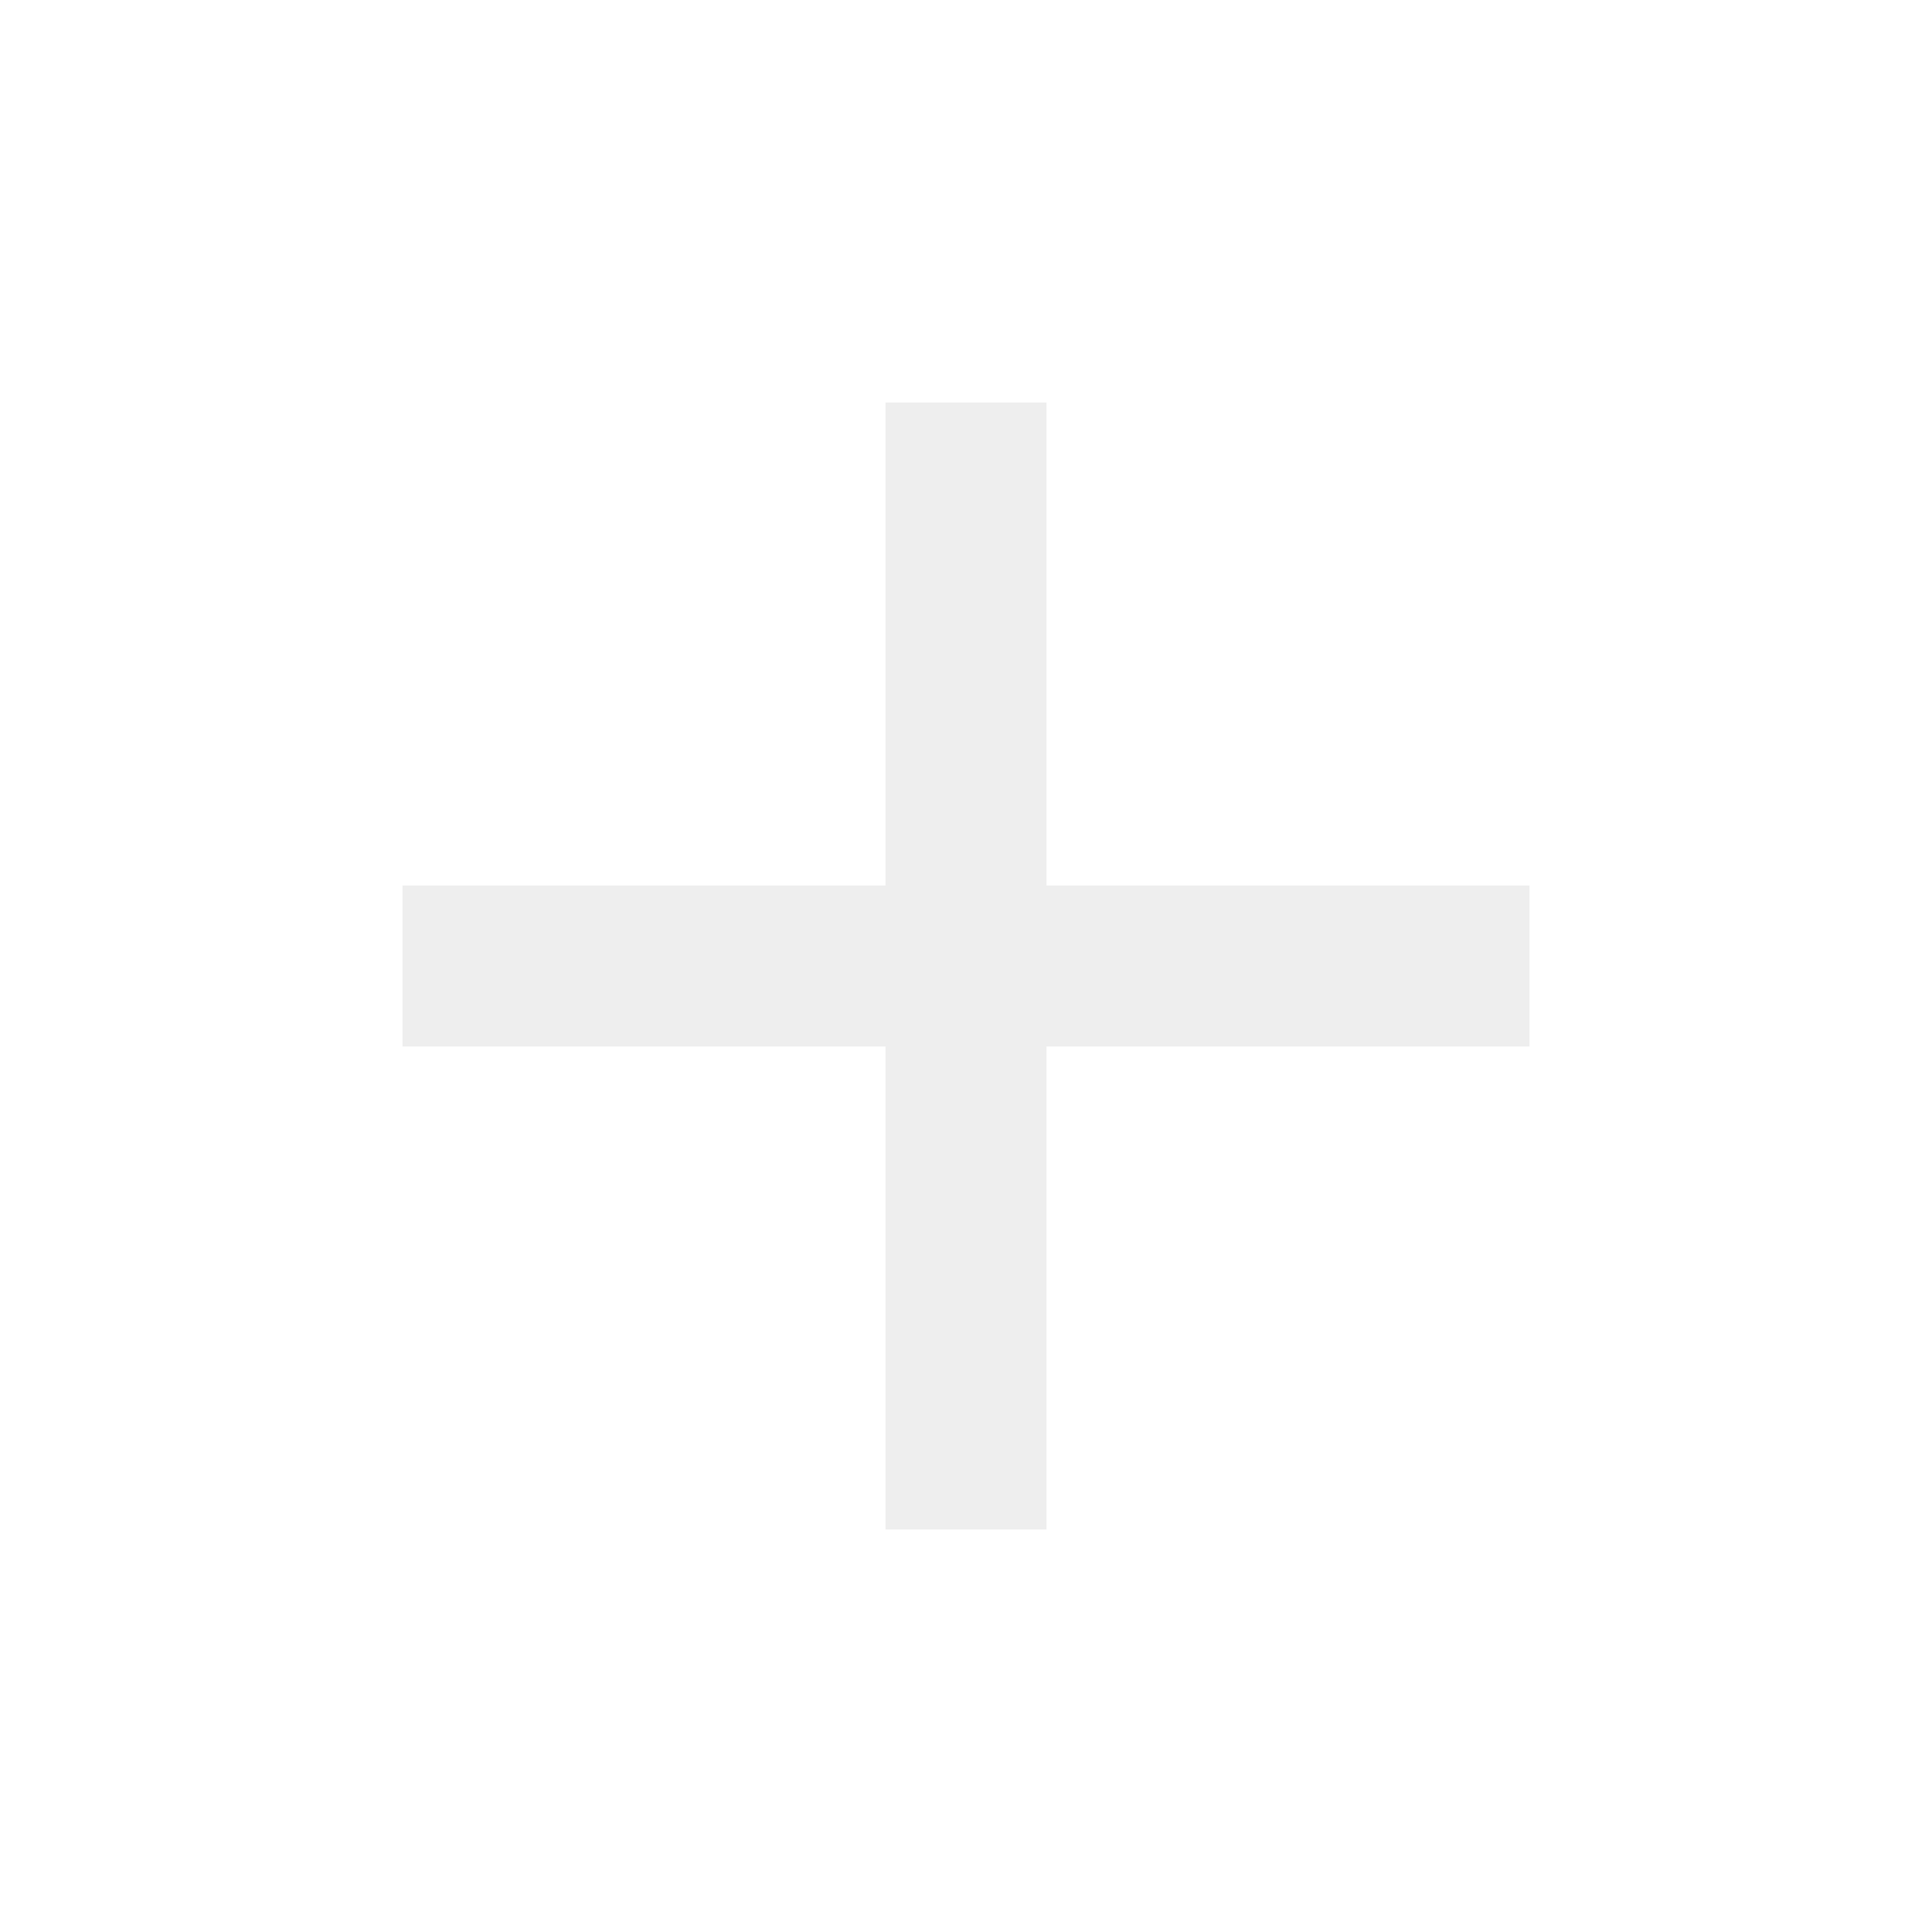
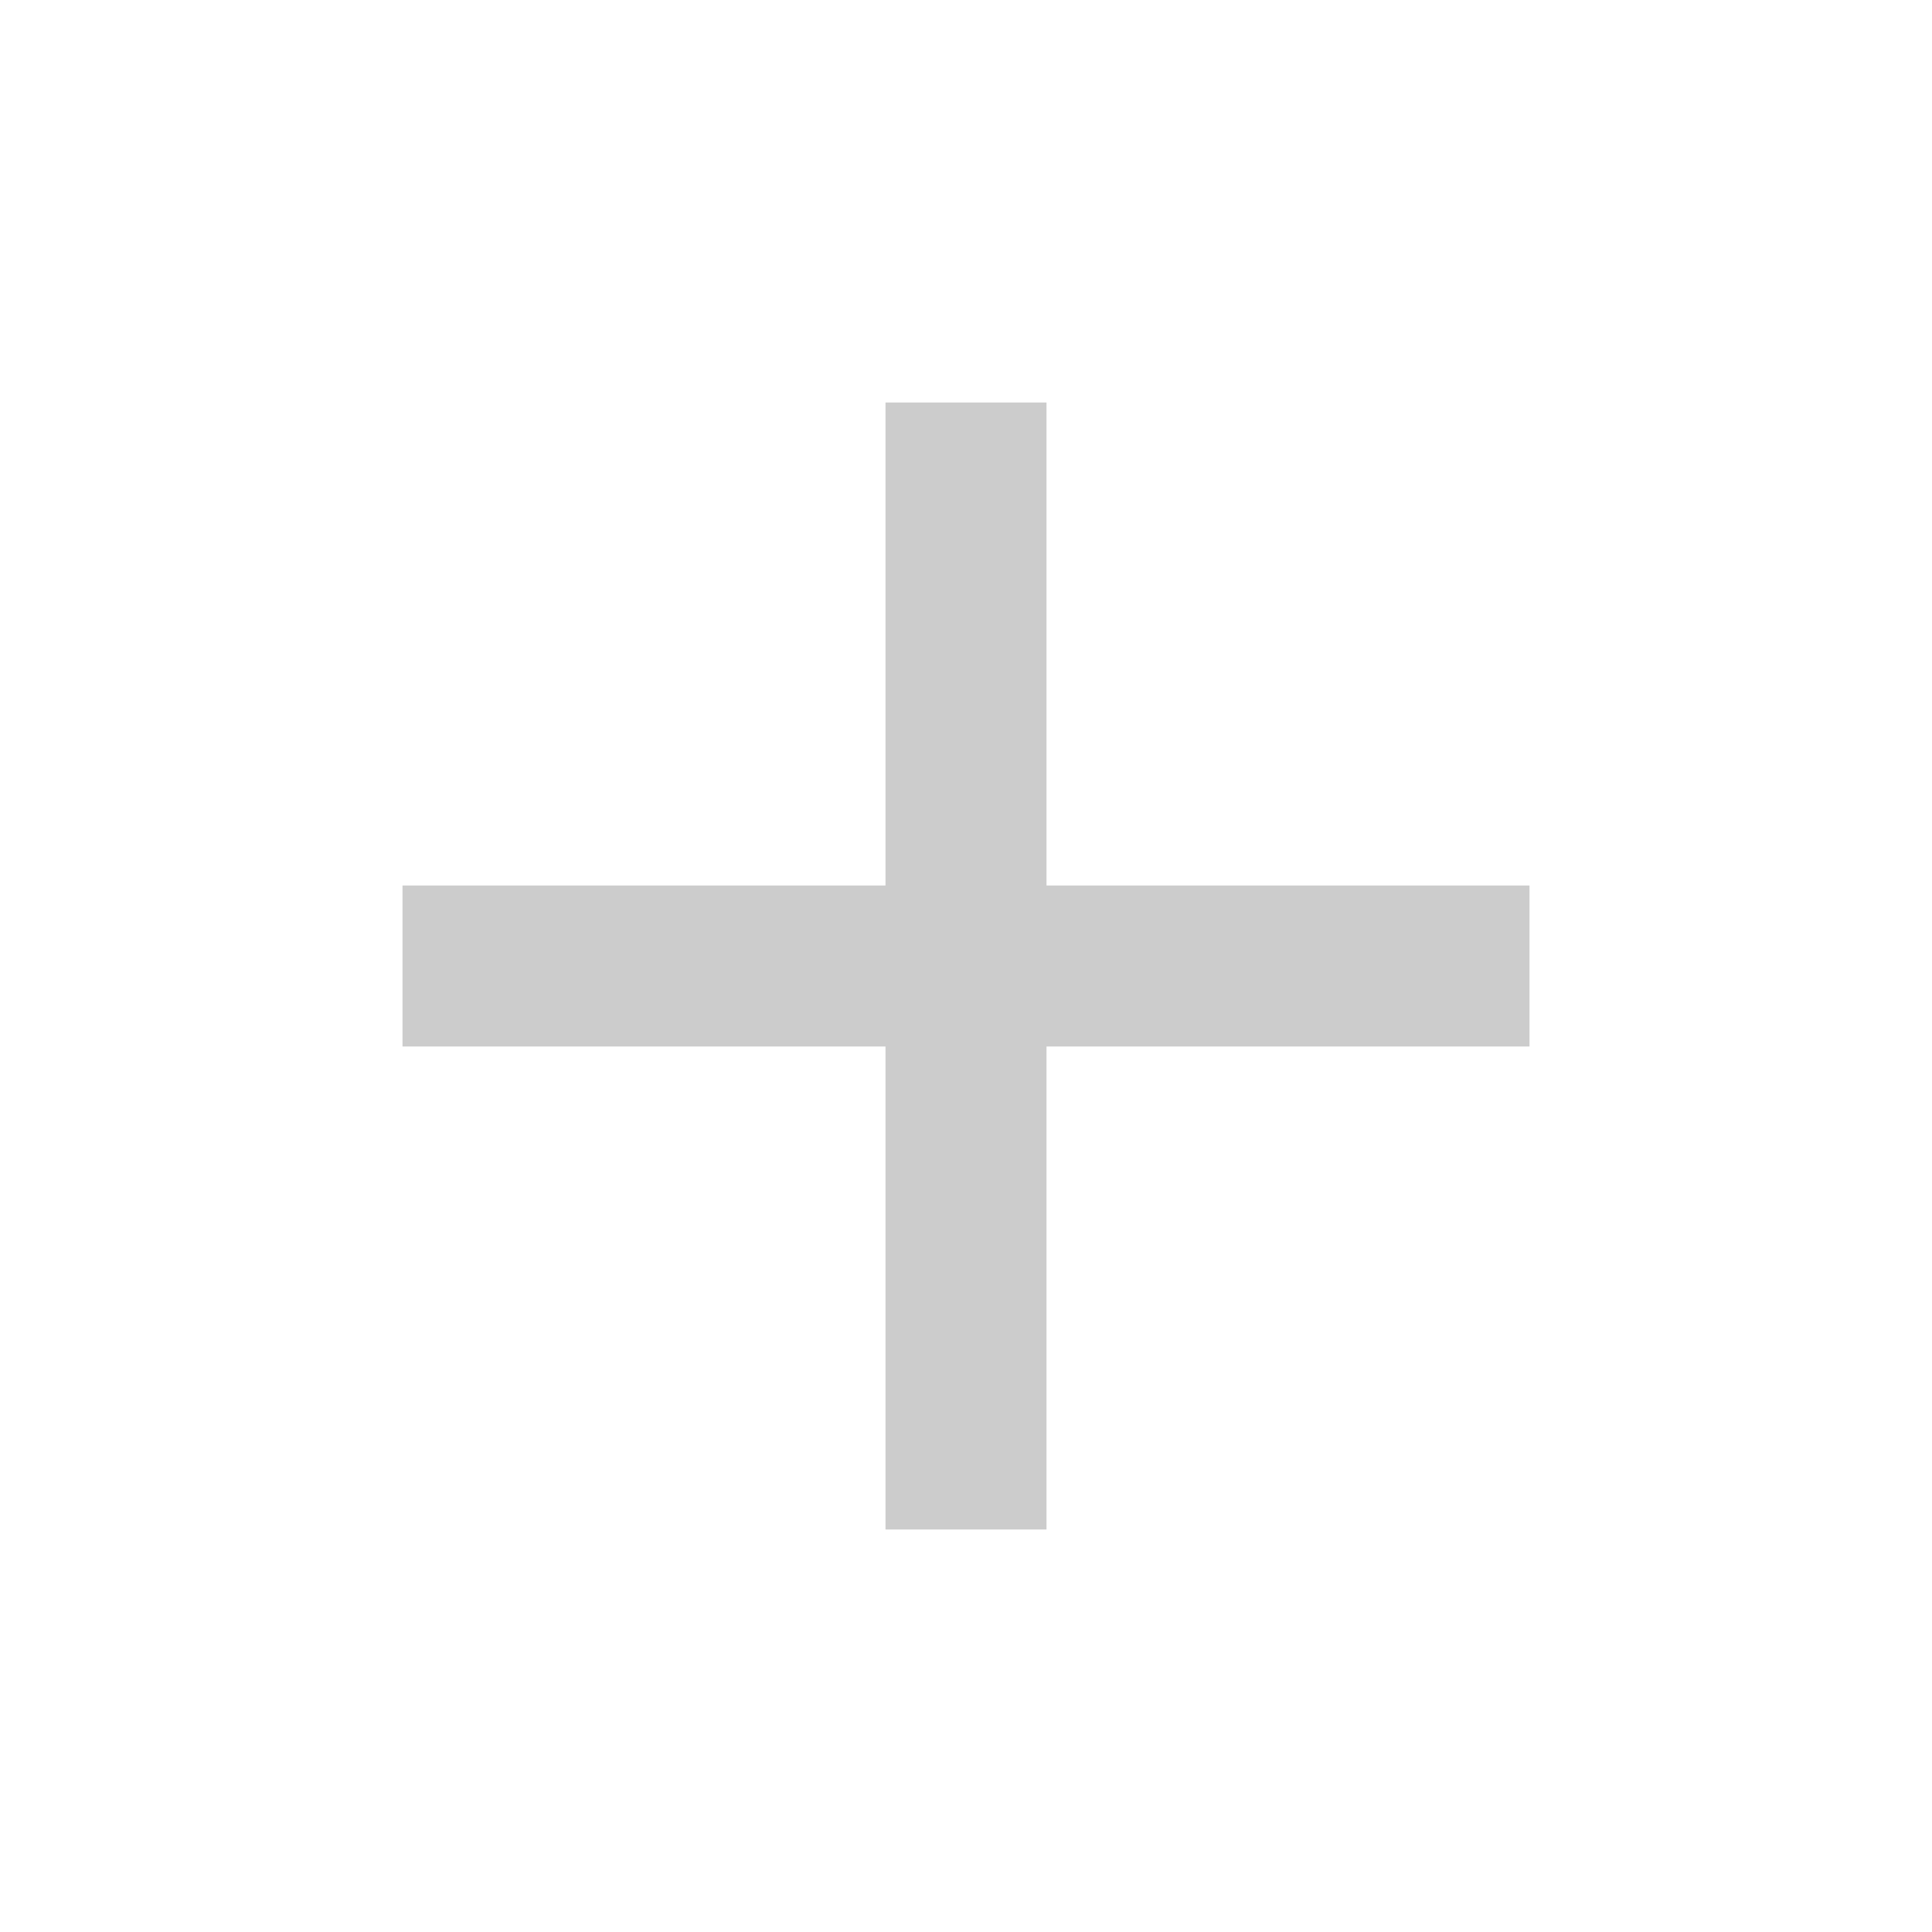
- <svg xmlns="http://www.w3.org/2000/svg" height="24px" viewBox="0 0 24 24" width="24px" fill="#eee">
+ <svg xmlns="http://www.w3.org/2000/svg" height="24px" viewBox="0 0 24 24" width="24px" fill="#ccc">
  <path d="M0 0h24v24H0V0z" fill="none" />
  <path d="M19 13h-6v6h-2v-6H5v-2h6V5h2v6h6v2z" />
</svg>
